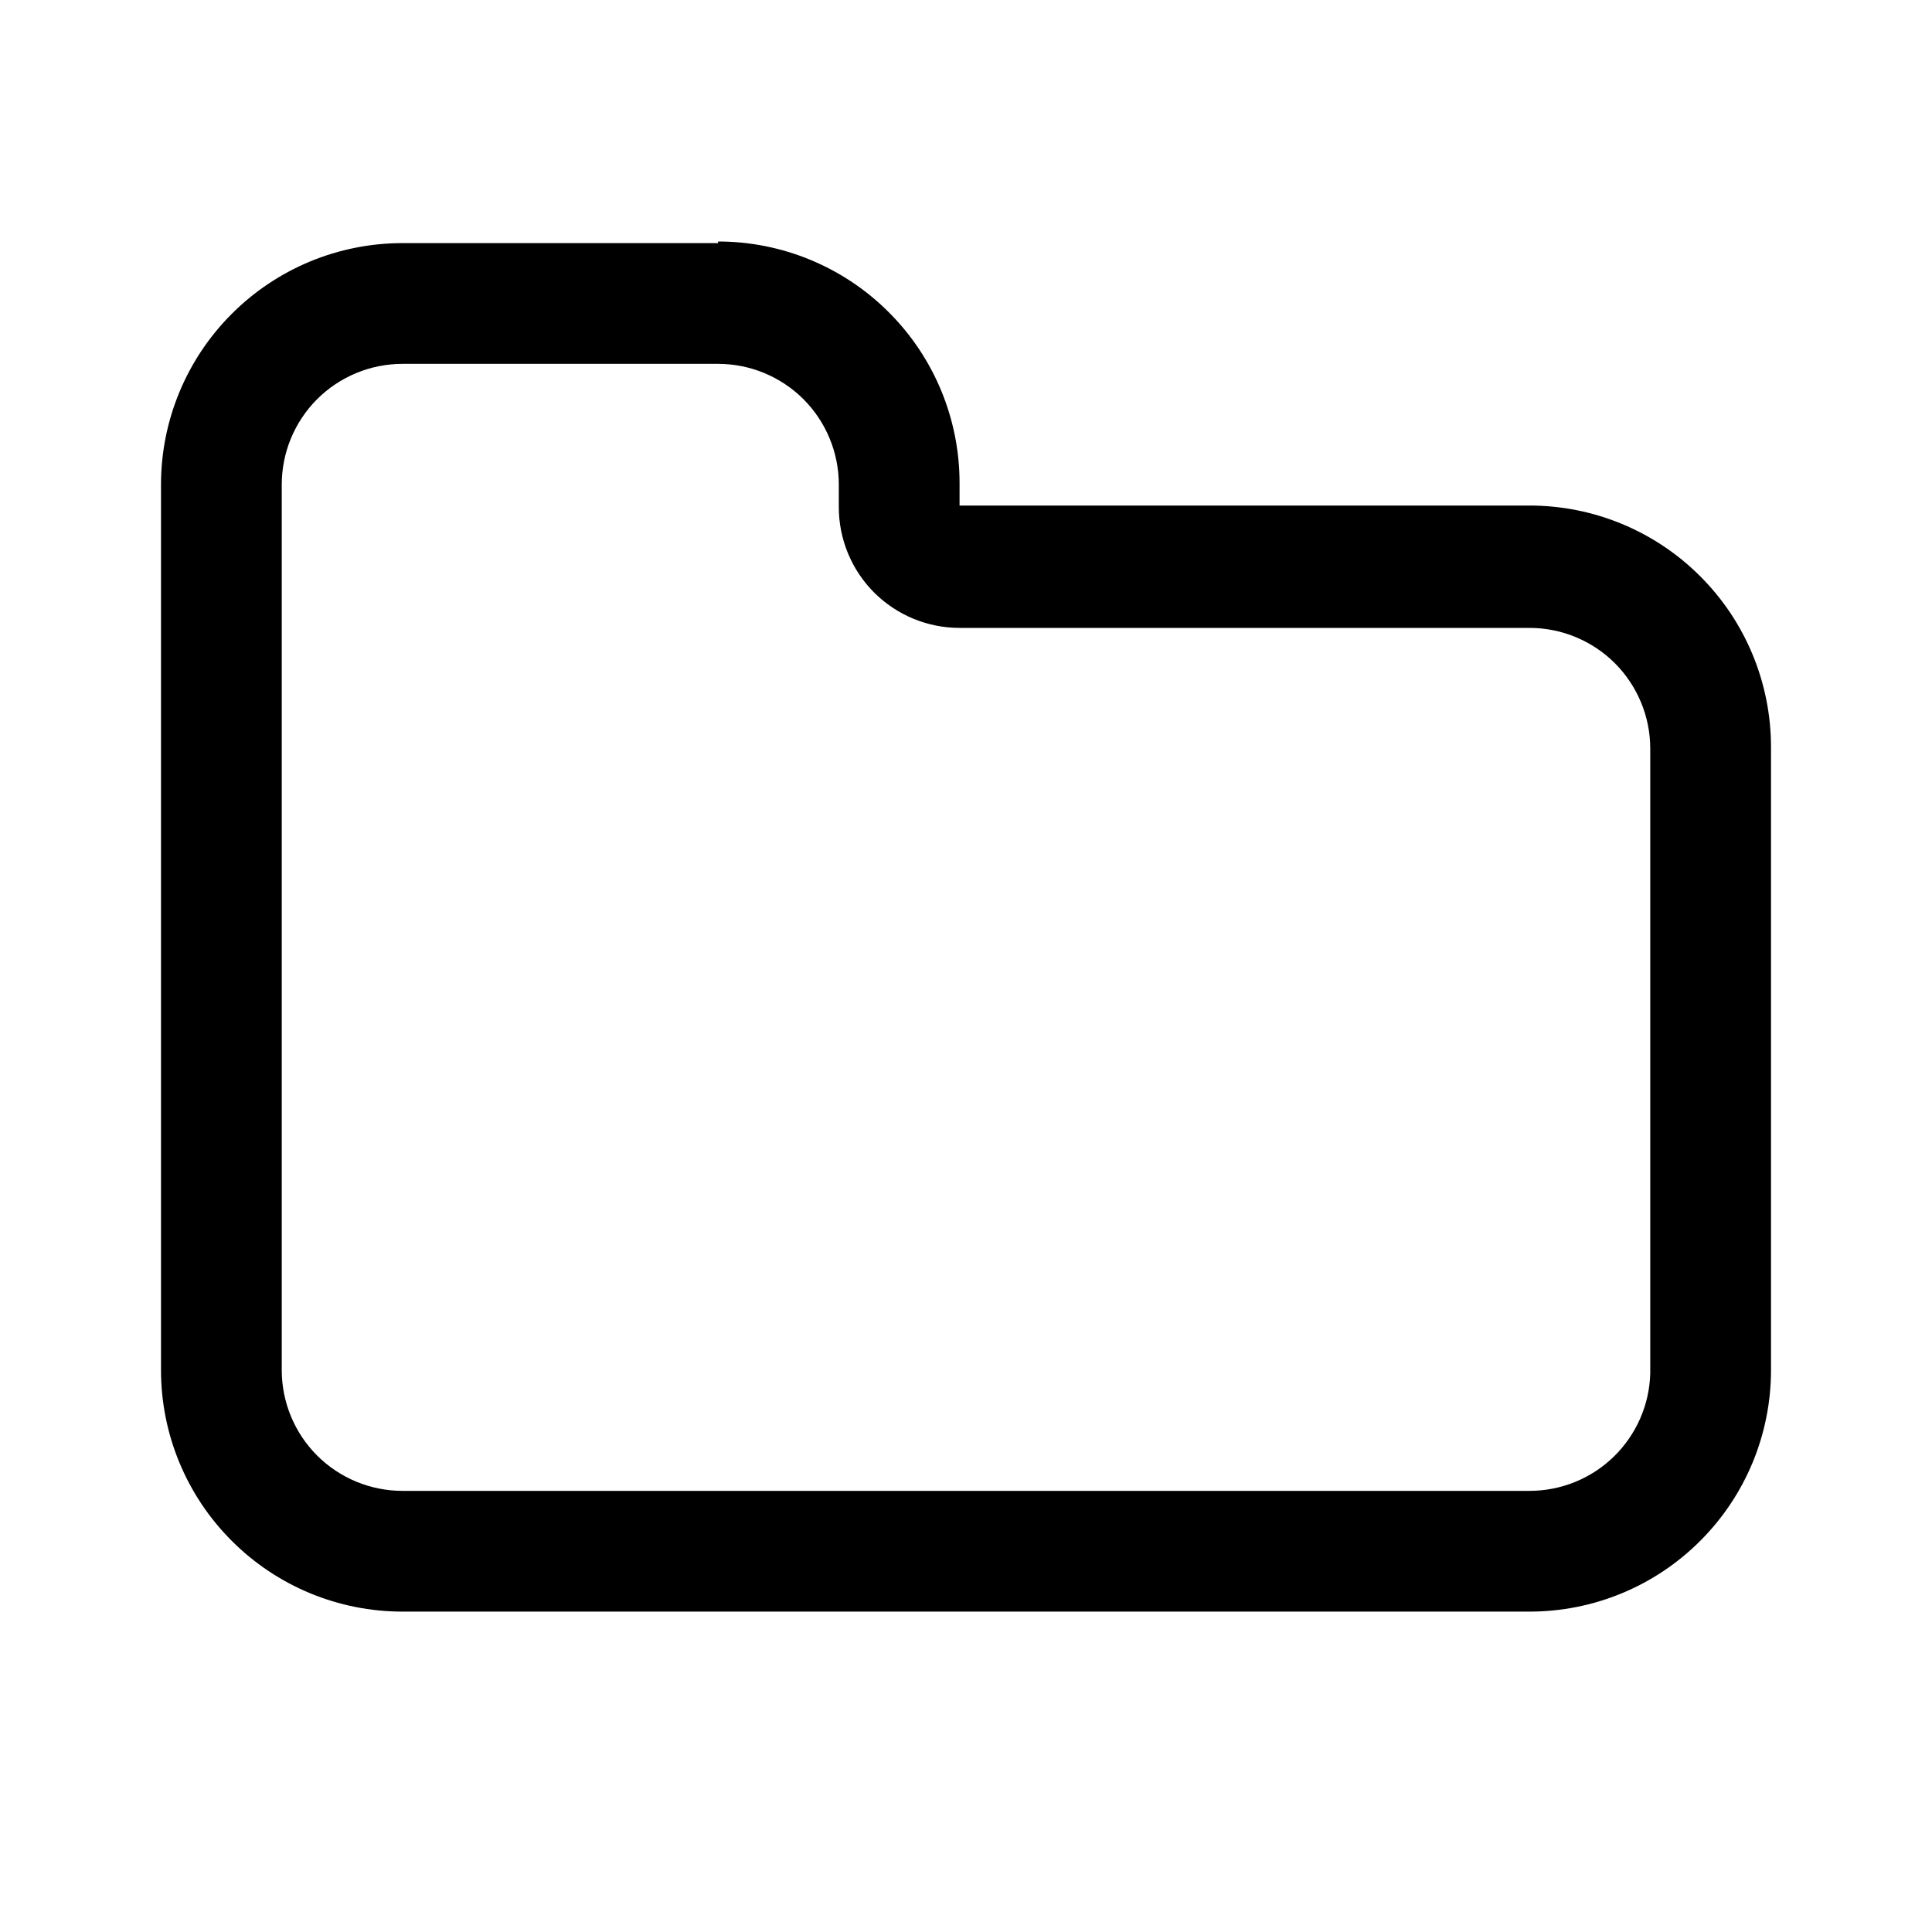
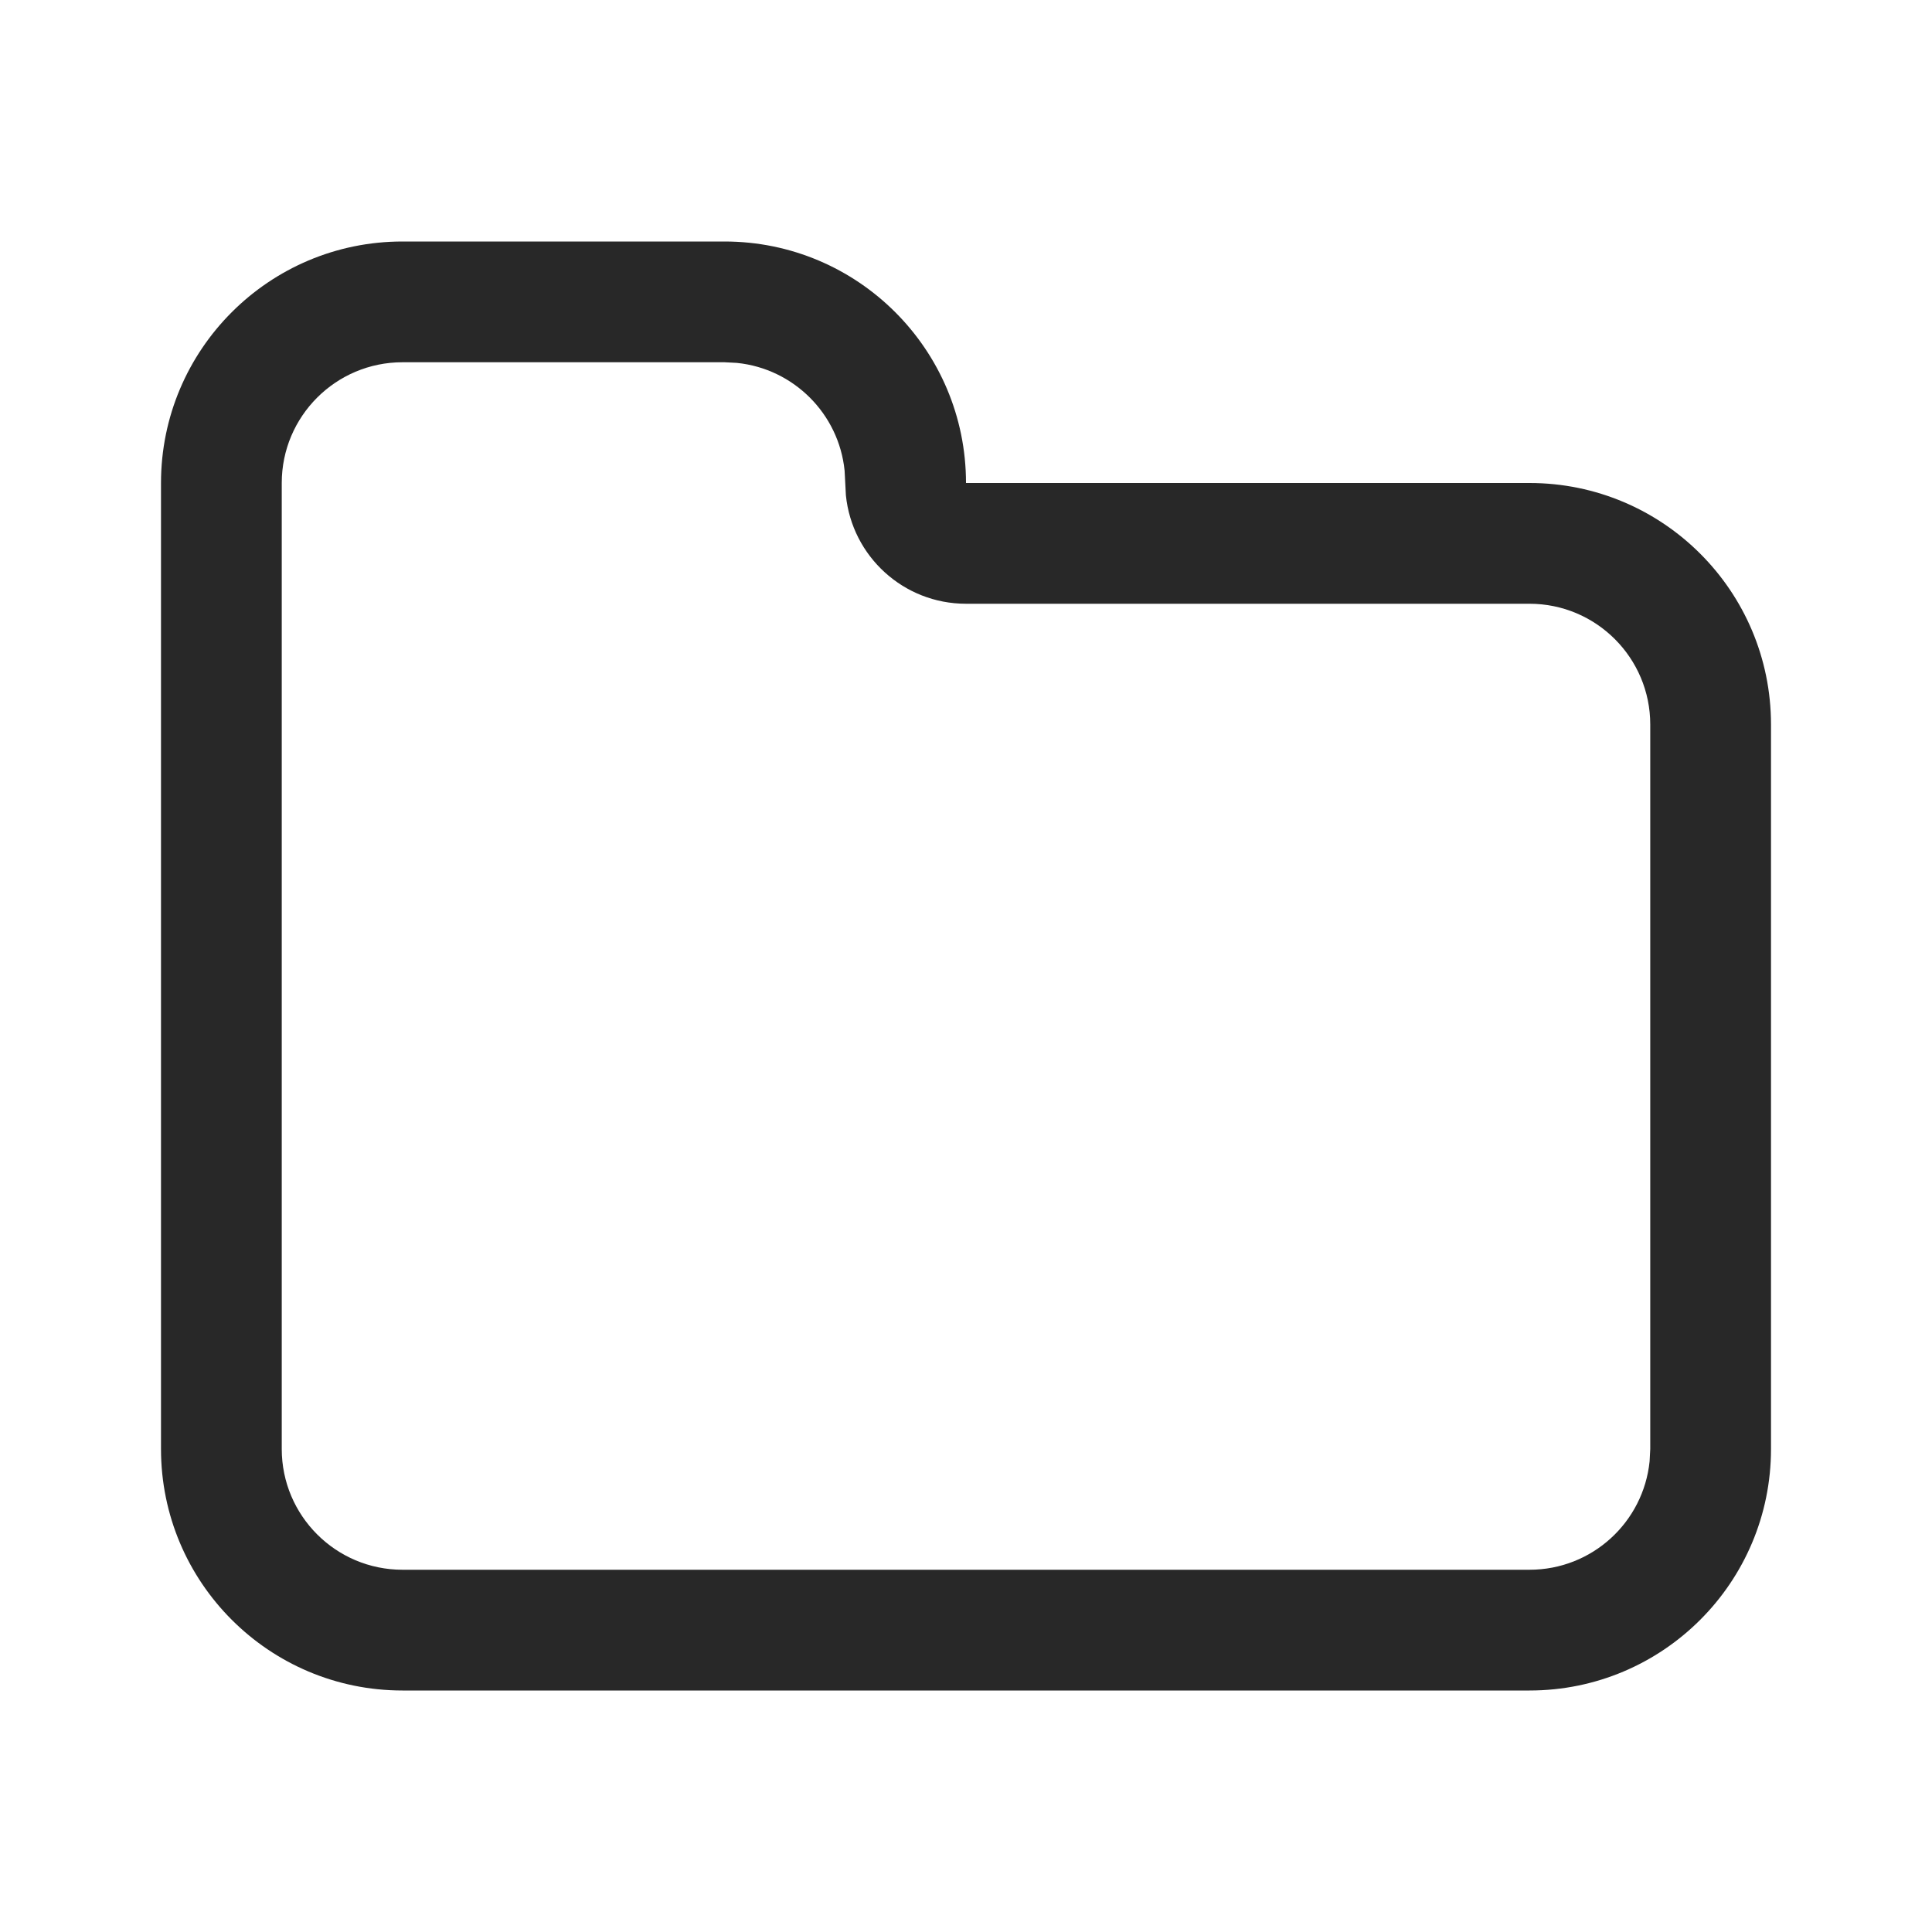
<svg xmlns="http://www.w3.org/2000/svg" width="24" height="24" viewBox="0 0 24 24" fill="none">
-   <path d="M8.92 4.52C9.318 4.52 9.699 4.678 9.981 4.959C10.262 5.241 10.42 5.622 10.42 6.02V6.3C10.42 6.698 10.578 7.079 10.859 7.361C11.141 7.642 11.522 7.8 11.92 7.8H19C19.398 7.8 19.779 7.958 20.061 8.239C20.342 8.521 20.5 8.902 20.5 9.3V17.06C20.49 17.451 20.327 17.822 20.047 18.095C19.767 18.368 19.391 18.52 19 18.52H5C4.602 18.52 4.221 18.362 3.939 18.081C3.658 17.799 3.5 17.418 3.5 17.02V6.02C3.5 5.622 3.658 5.241 3.939 4.959C4.221 4.678 4.602 4.52 5 4.52H8.92ZM8.92 3.02H5C4.204 3.02 3.441 3.336 2.879 3.899C2.316 4.461 2 5.224 2 6.02V17.02C2 17.816 2.316 18.579 2.879 19.141C3.441 19.704 4.204 20.02 5 20.02H19C19.796 20.02 20.559 19.704 21.121 19.141C21.684 18.579 22 17.816 22 17.02V9.28C22 8.484 21.684 7.721 21.121 7.159C20.559 6.596 19.796 6.28 19 6.28H11.92V6C11.92 5.204 11.604 4.441 11.041 3.879C10.479 3.316 9.716 3 8.92 3V3.02Z" fill="black" />
+   <path d="M9 3C10.657 3 12 4.343 12 6H19C20.657 6 22 7.343 22 9V18C22 19.657 20.657 21 19 21H5C3.343 21 2 19.657 2 18V6C2 4.343 3.343 3 5 3H9ZM5 4.5C4.172 4.5 3.5 5.172 3.5 6V18C3.5 18.828 4.172 19.5 5 19.5H19C19.777 19.5 20.415 18.91 20.492 18.153L20.5 18V9C20.5 8.172 19.828 7.5 19 7.5H12C11.223 7.5 10.585 6.91 10.508 6.153L10.492 5.847C10.421 5.141 9.859 4.579 9.153 4.508L9 4.5H5Z" fill="#282828" />
</svg>
